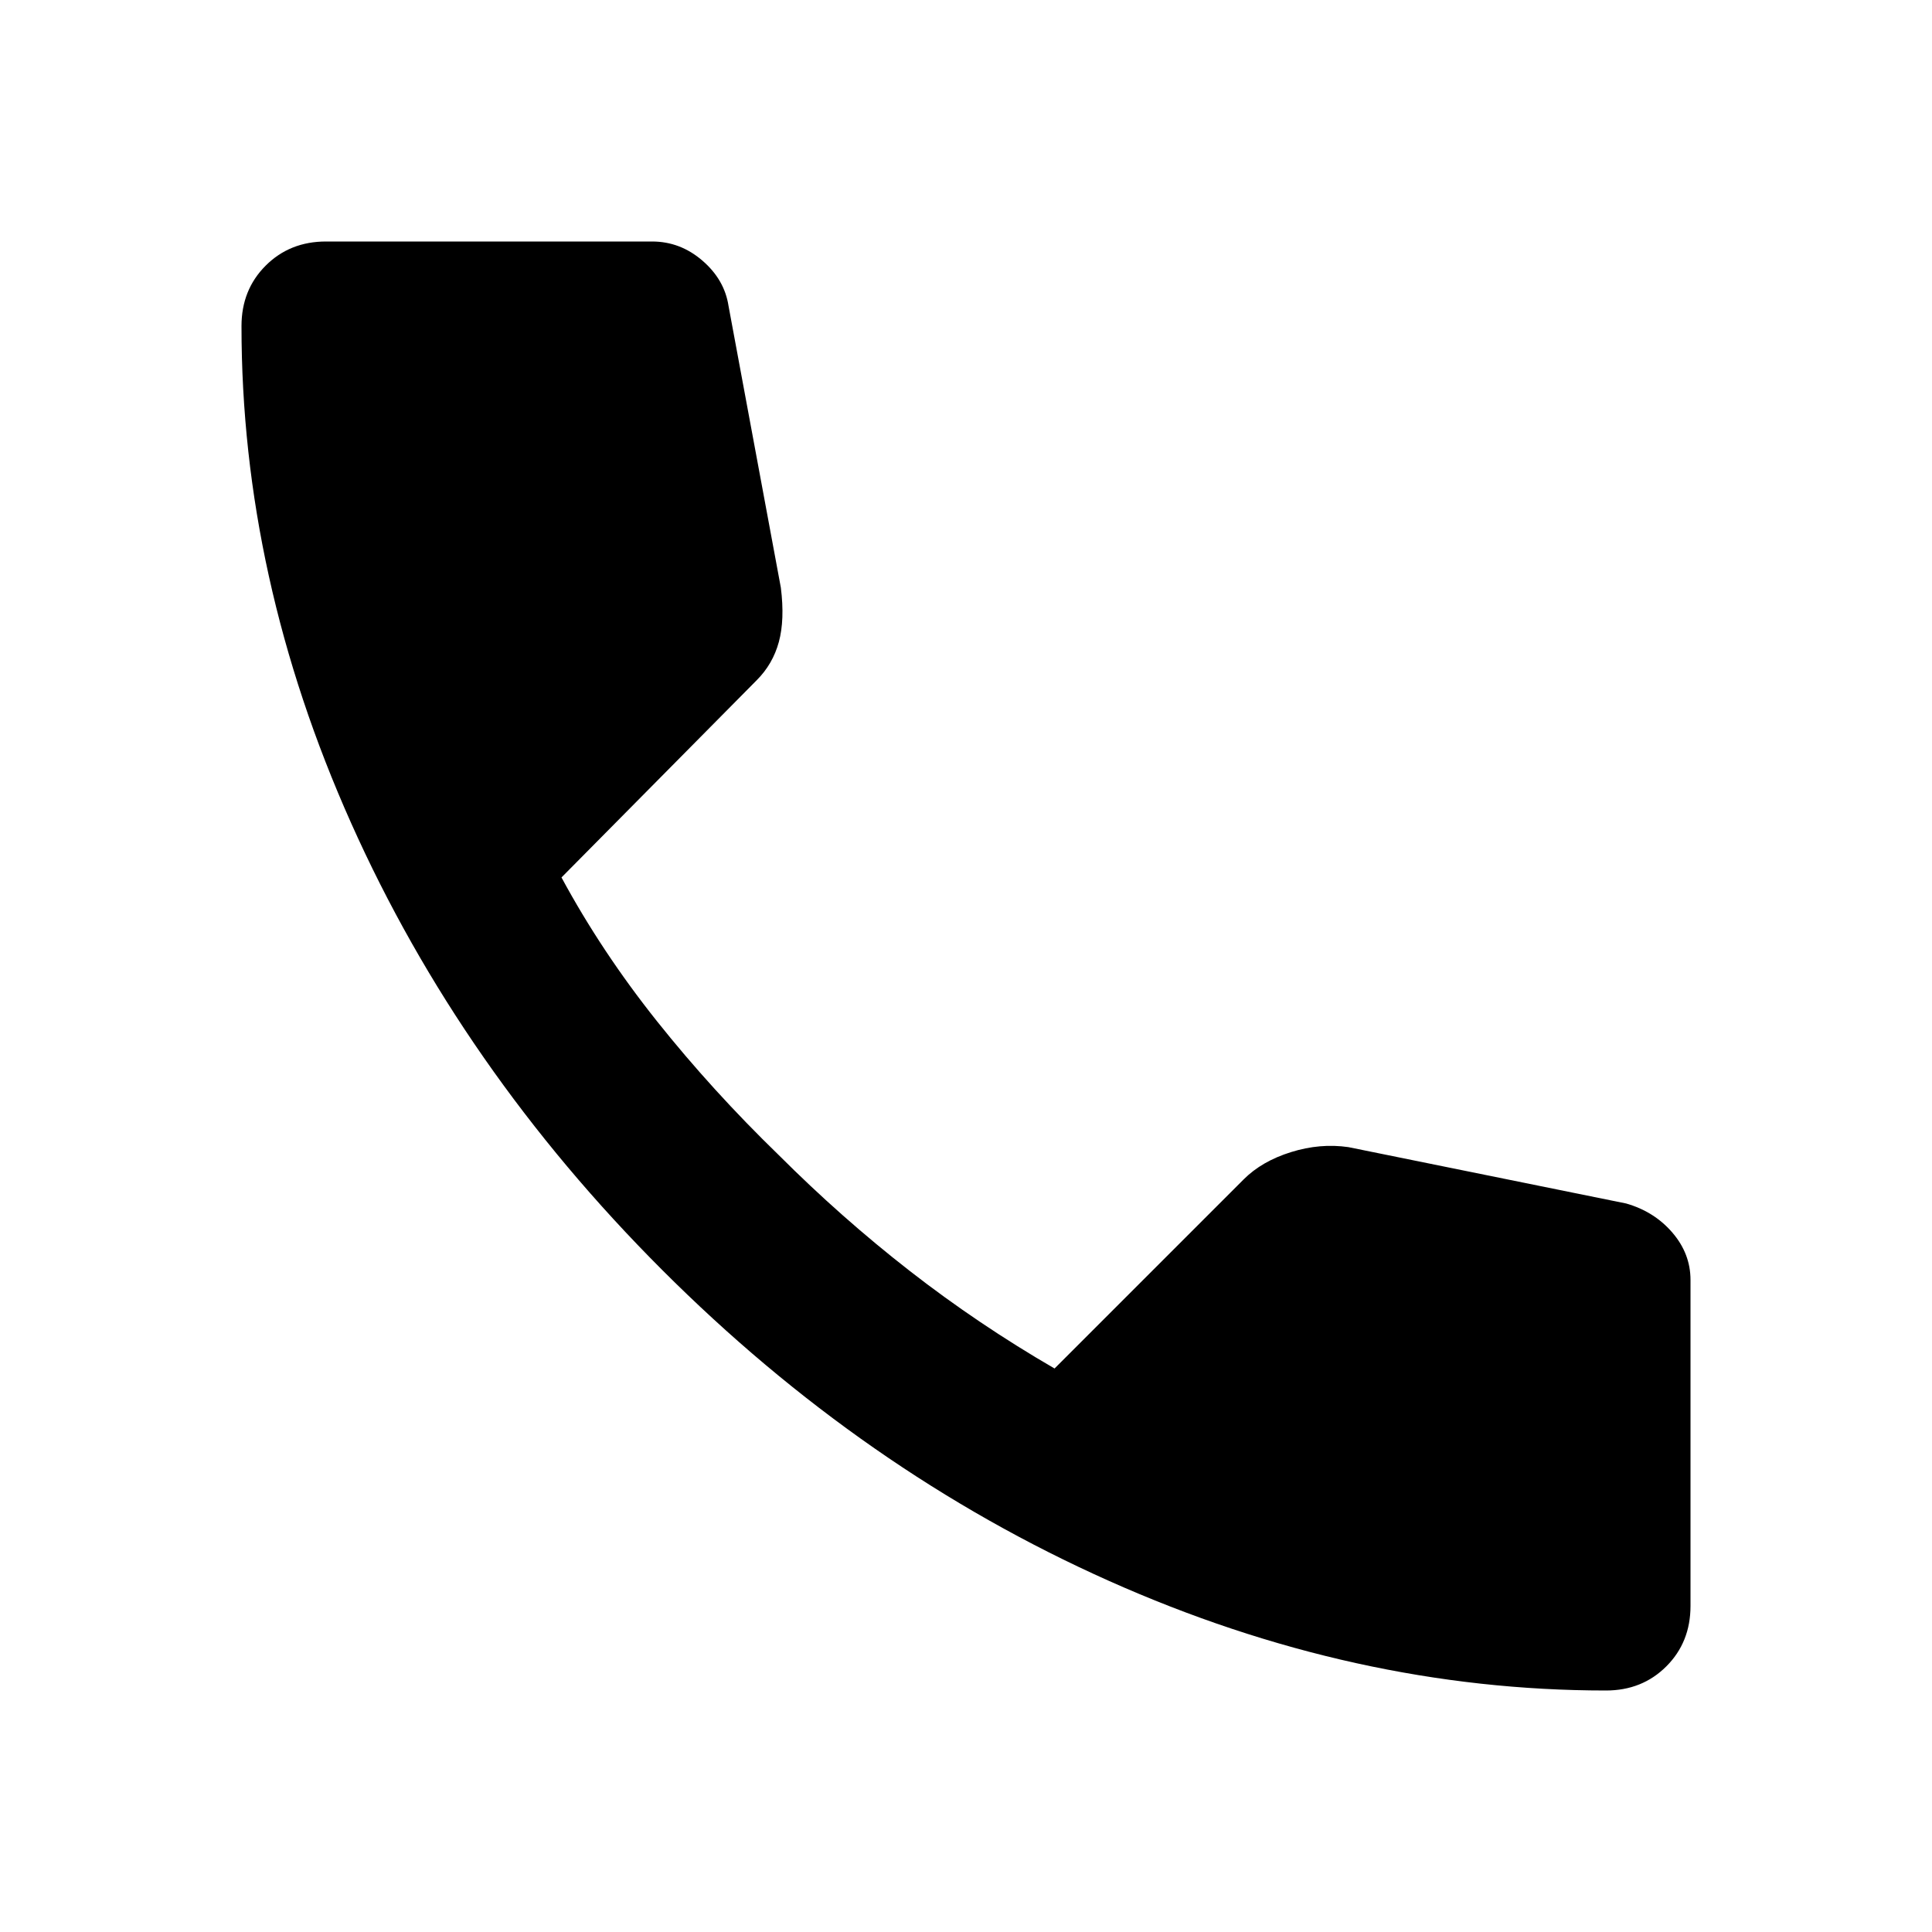
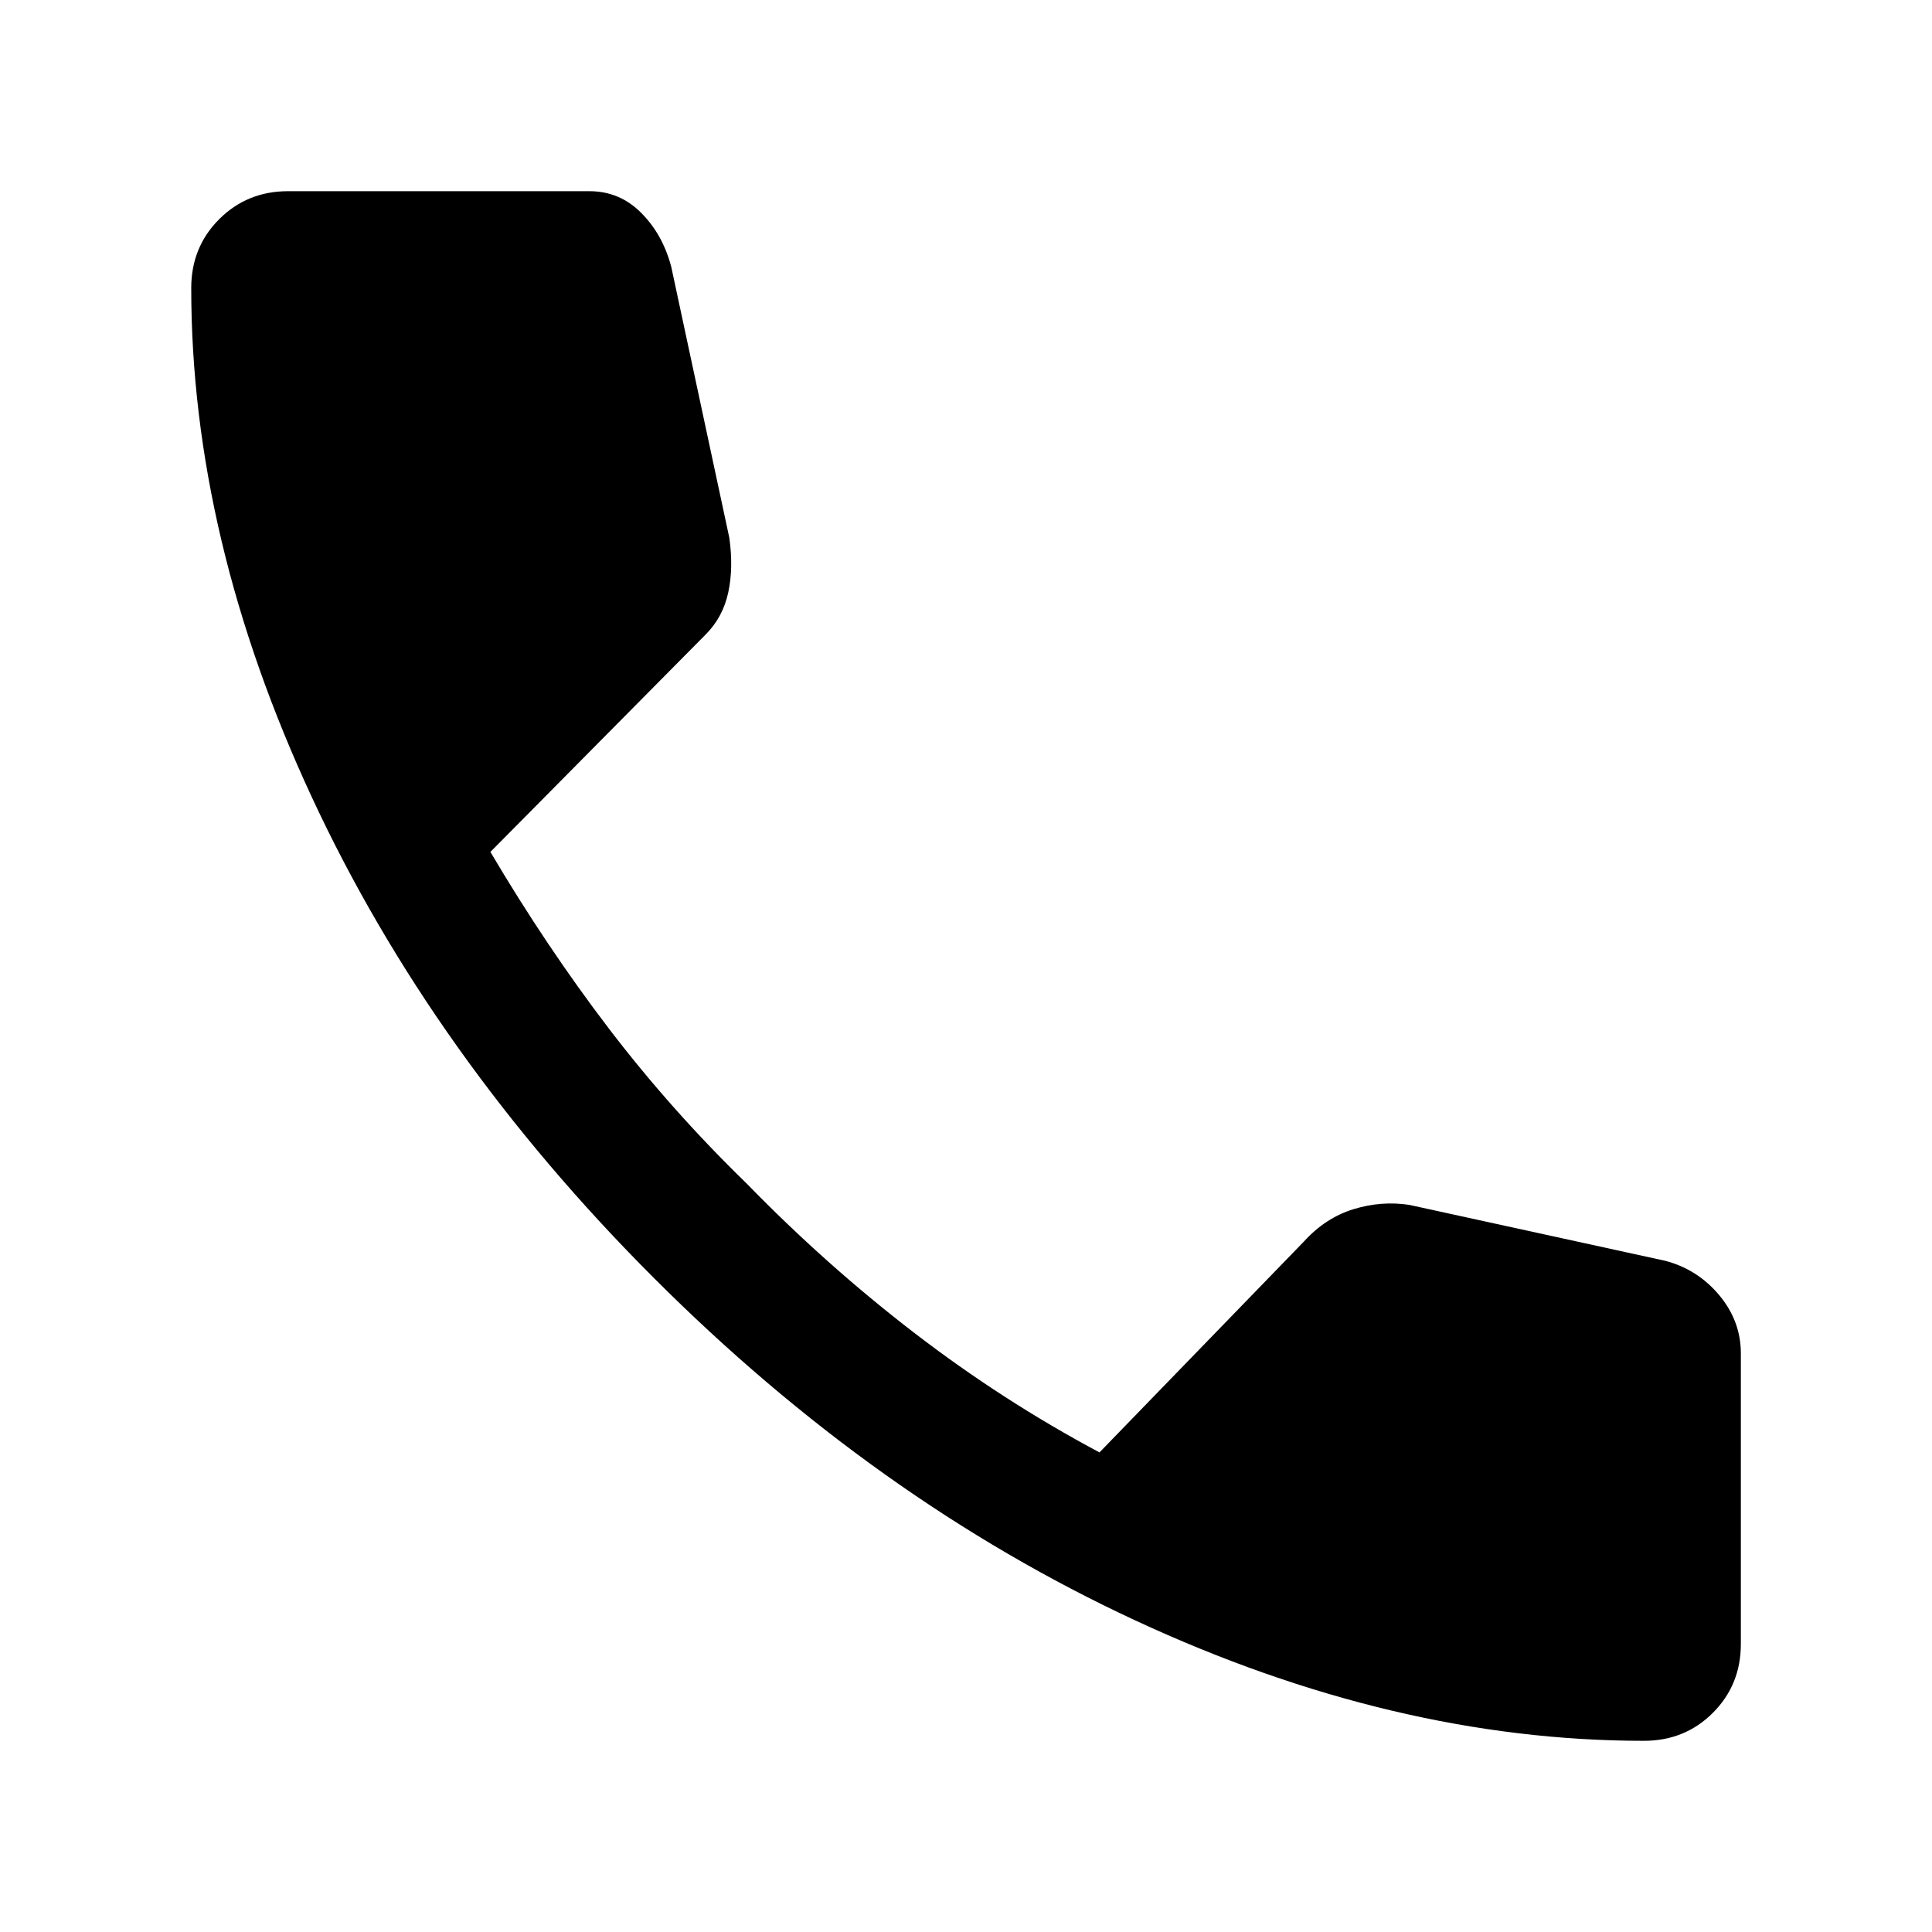
- <svg xmlns="http://www.w3.org/2000/svg" viewBox="0 0 24 24">
-   <path d="M19.95 21q-3.125 0-6.175-1.362t-5.55-3.863-3.863-5.55T3 4.05q0-.45.3-.75t.75-.3H8.1q.35 0 .625.237t.325.563l.65 3.5q.05.4-.025.675T9.4 8.45L6.975 10.9q.5.925 1.187 1.787t1.513 1.663q.775.775 1.625 1.437T13.1 17l2.35-2.35q.225-.225.587-.338t.713-.062l3.45.7q.35.1.575.362T21 15.9v4.05q0 .45-.3.75t-.75.3" />
+ <svg xmlns="http://www.w3.org/2000/svg" viewBox="0 0 192 192">
+   <path d="M163.38 173q-24.811 0-50.585-11.978t-47.804-34.008Q42.96 104.983 30.983 79.21 19.005 53.436 19.005 28.625q0-4.064 2.78-6.844Q24.567 19 28.63 19h29.944q2.994 0 5.133 2.139t2.995 5.347l5.775 26.95q.427 2.994-.107 5.454t-2.246 4.171L48.735 84.664q5.561 9.411 11.764 17.54 6.203 8.127 13.689 15.4 7.914 8.127 16.683 14.864 8.77 6.738 18.394 11.871l20.319-20.96q2.139-2.354 4.92-3.21 2.78-.855 5.56-.427l25.453 5.561q3.209.856 5.348 3.422t2.139 5.775v28.875q0 4.064-2.781 6.845-2.78 2.78-6.844 2.78z" />
</svg>
